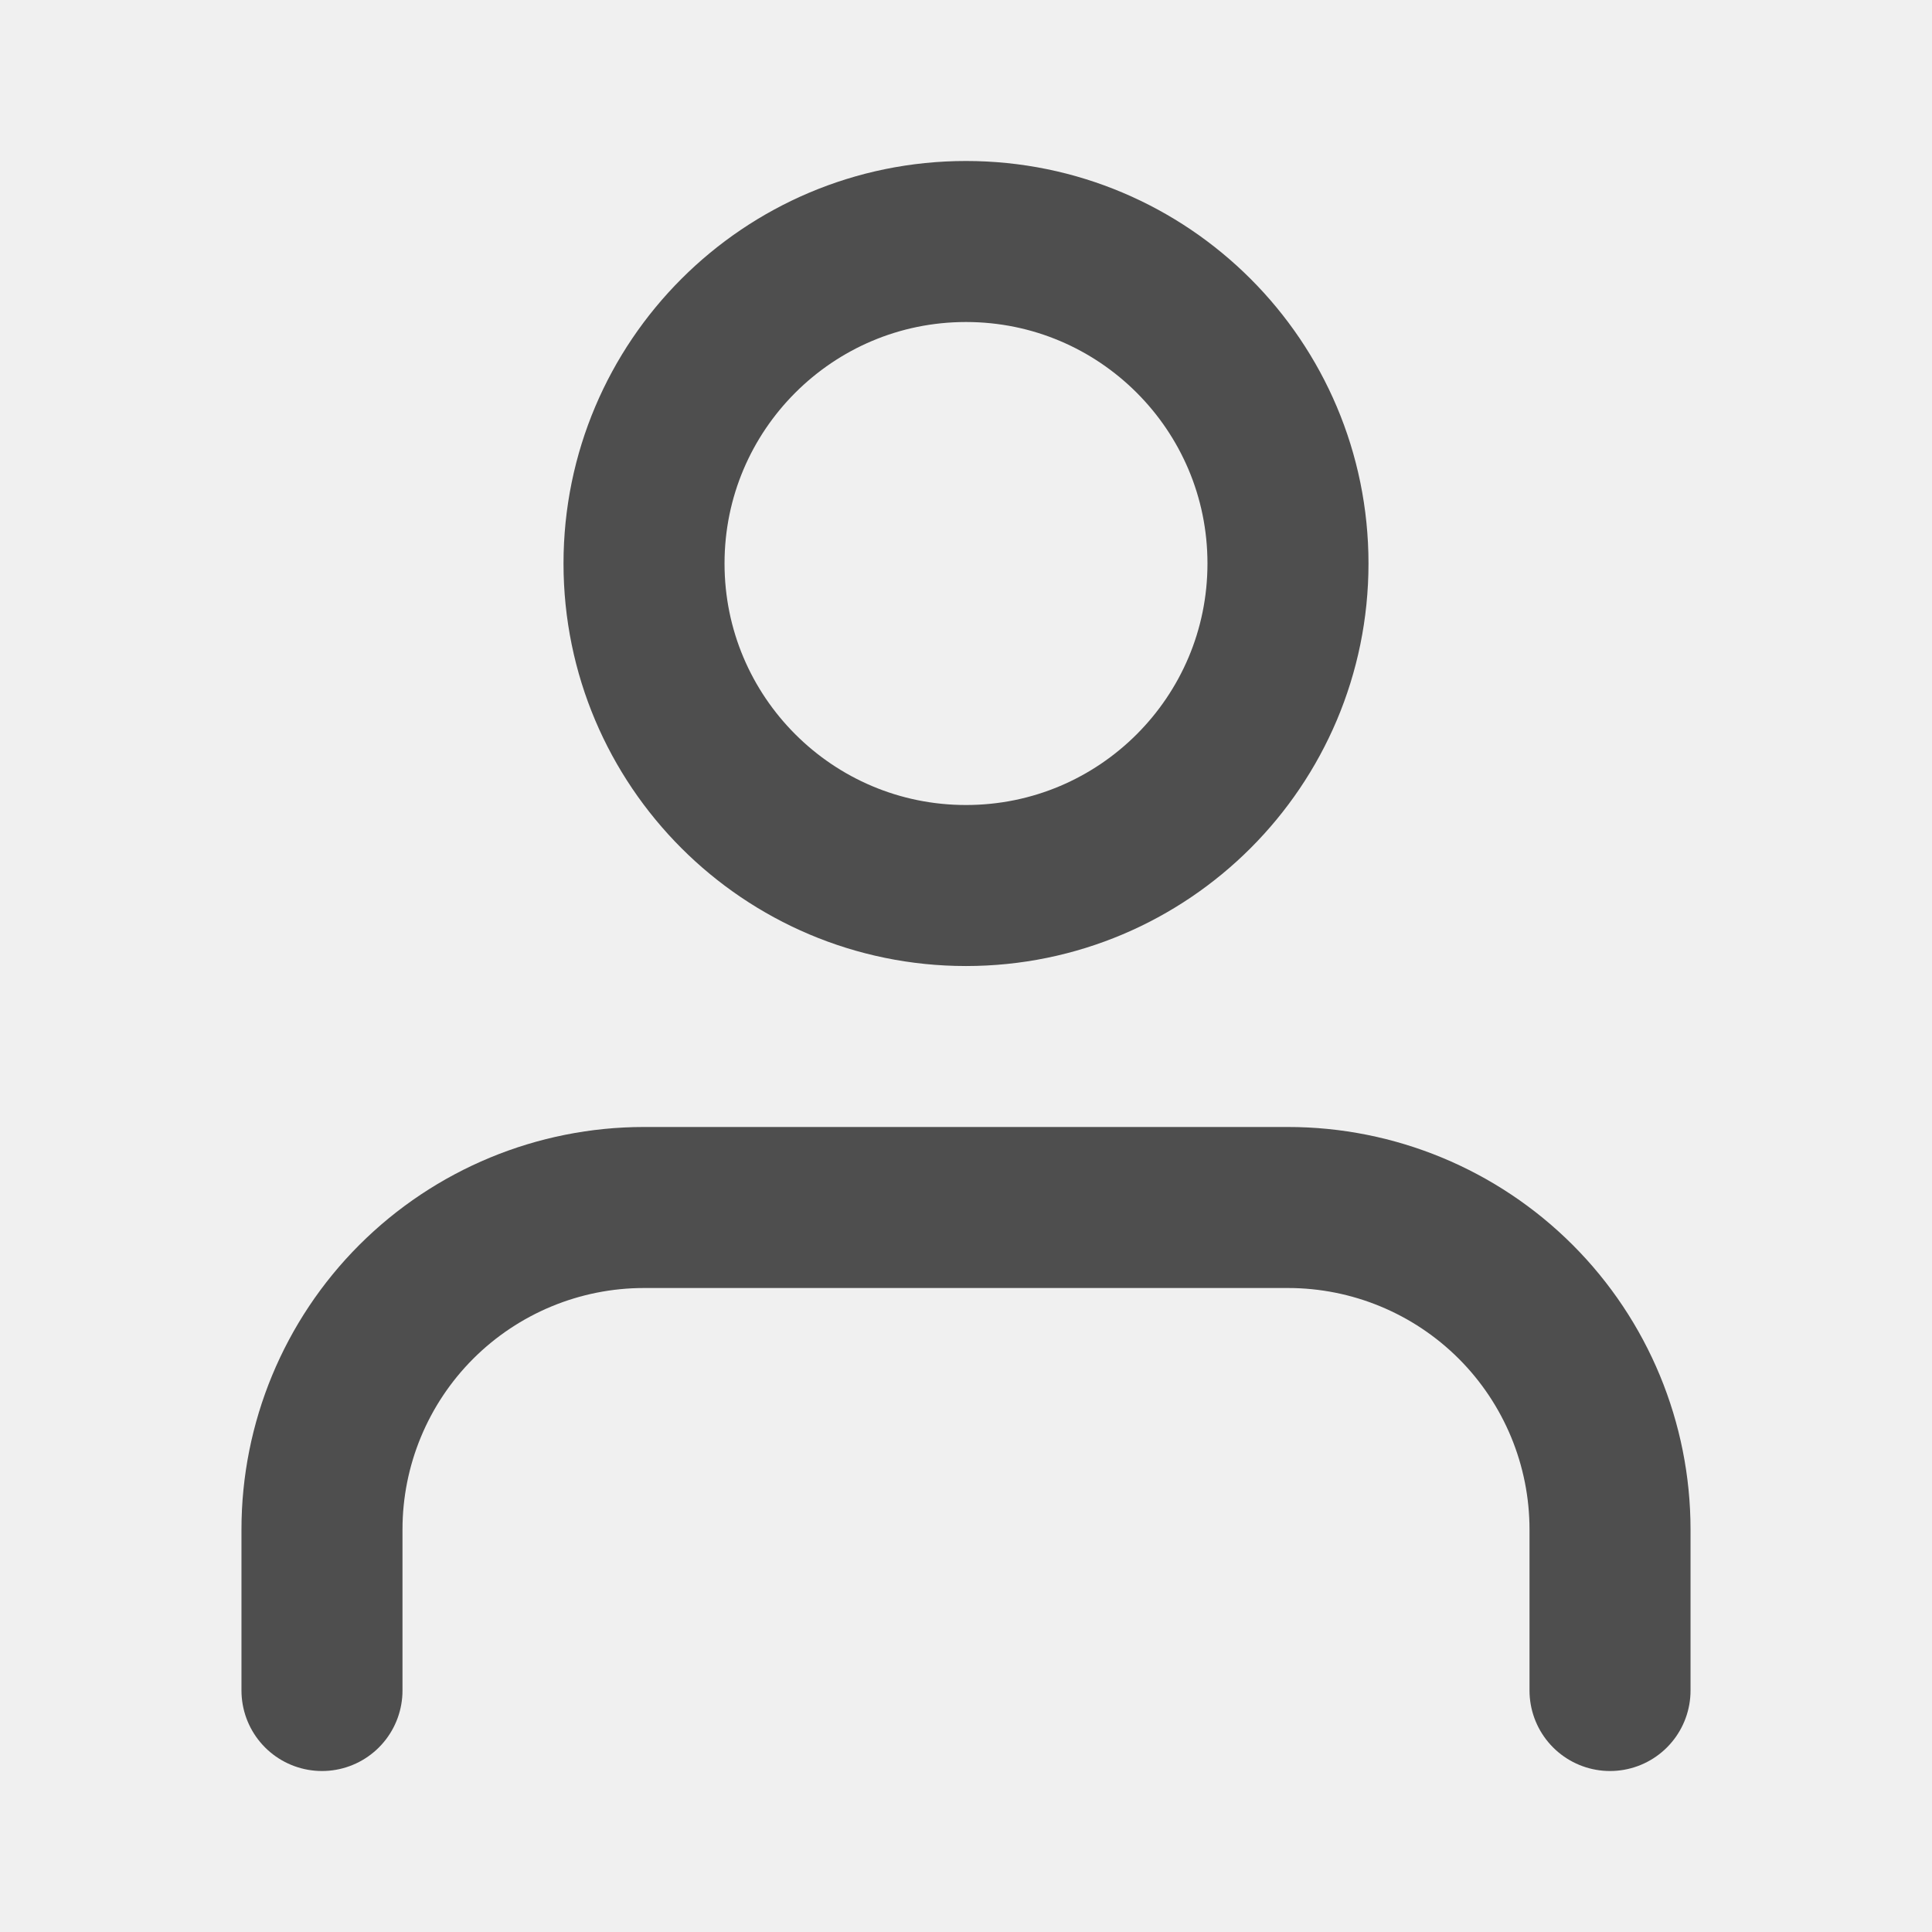
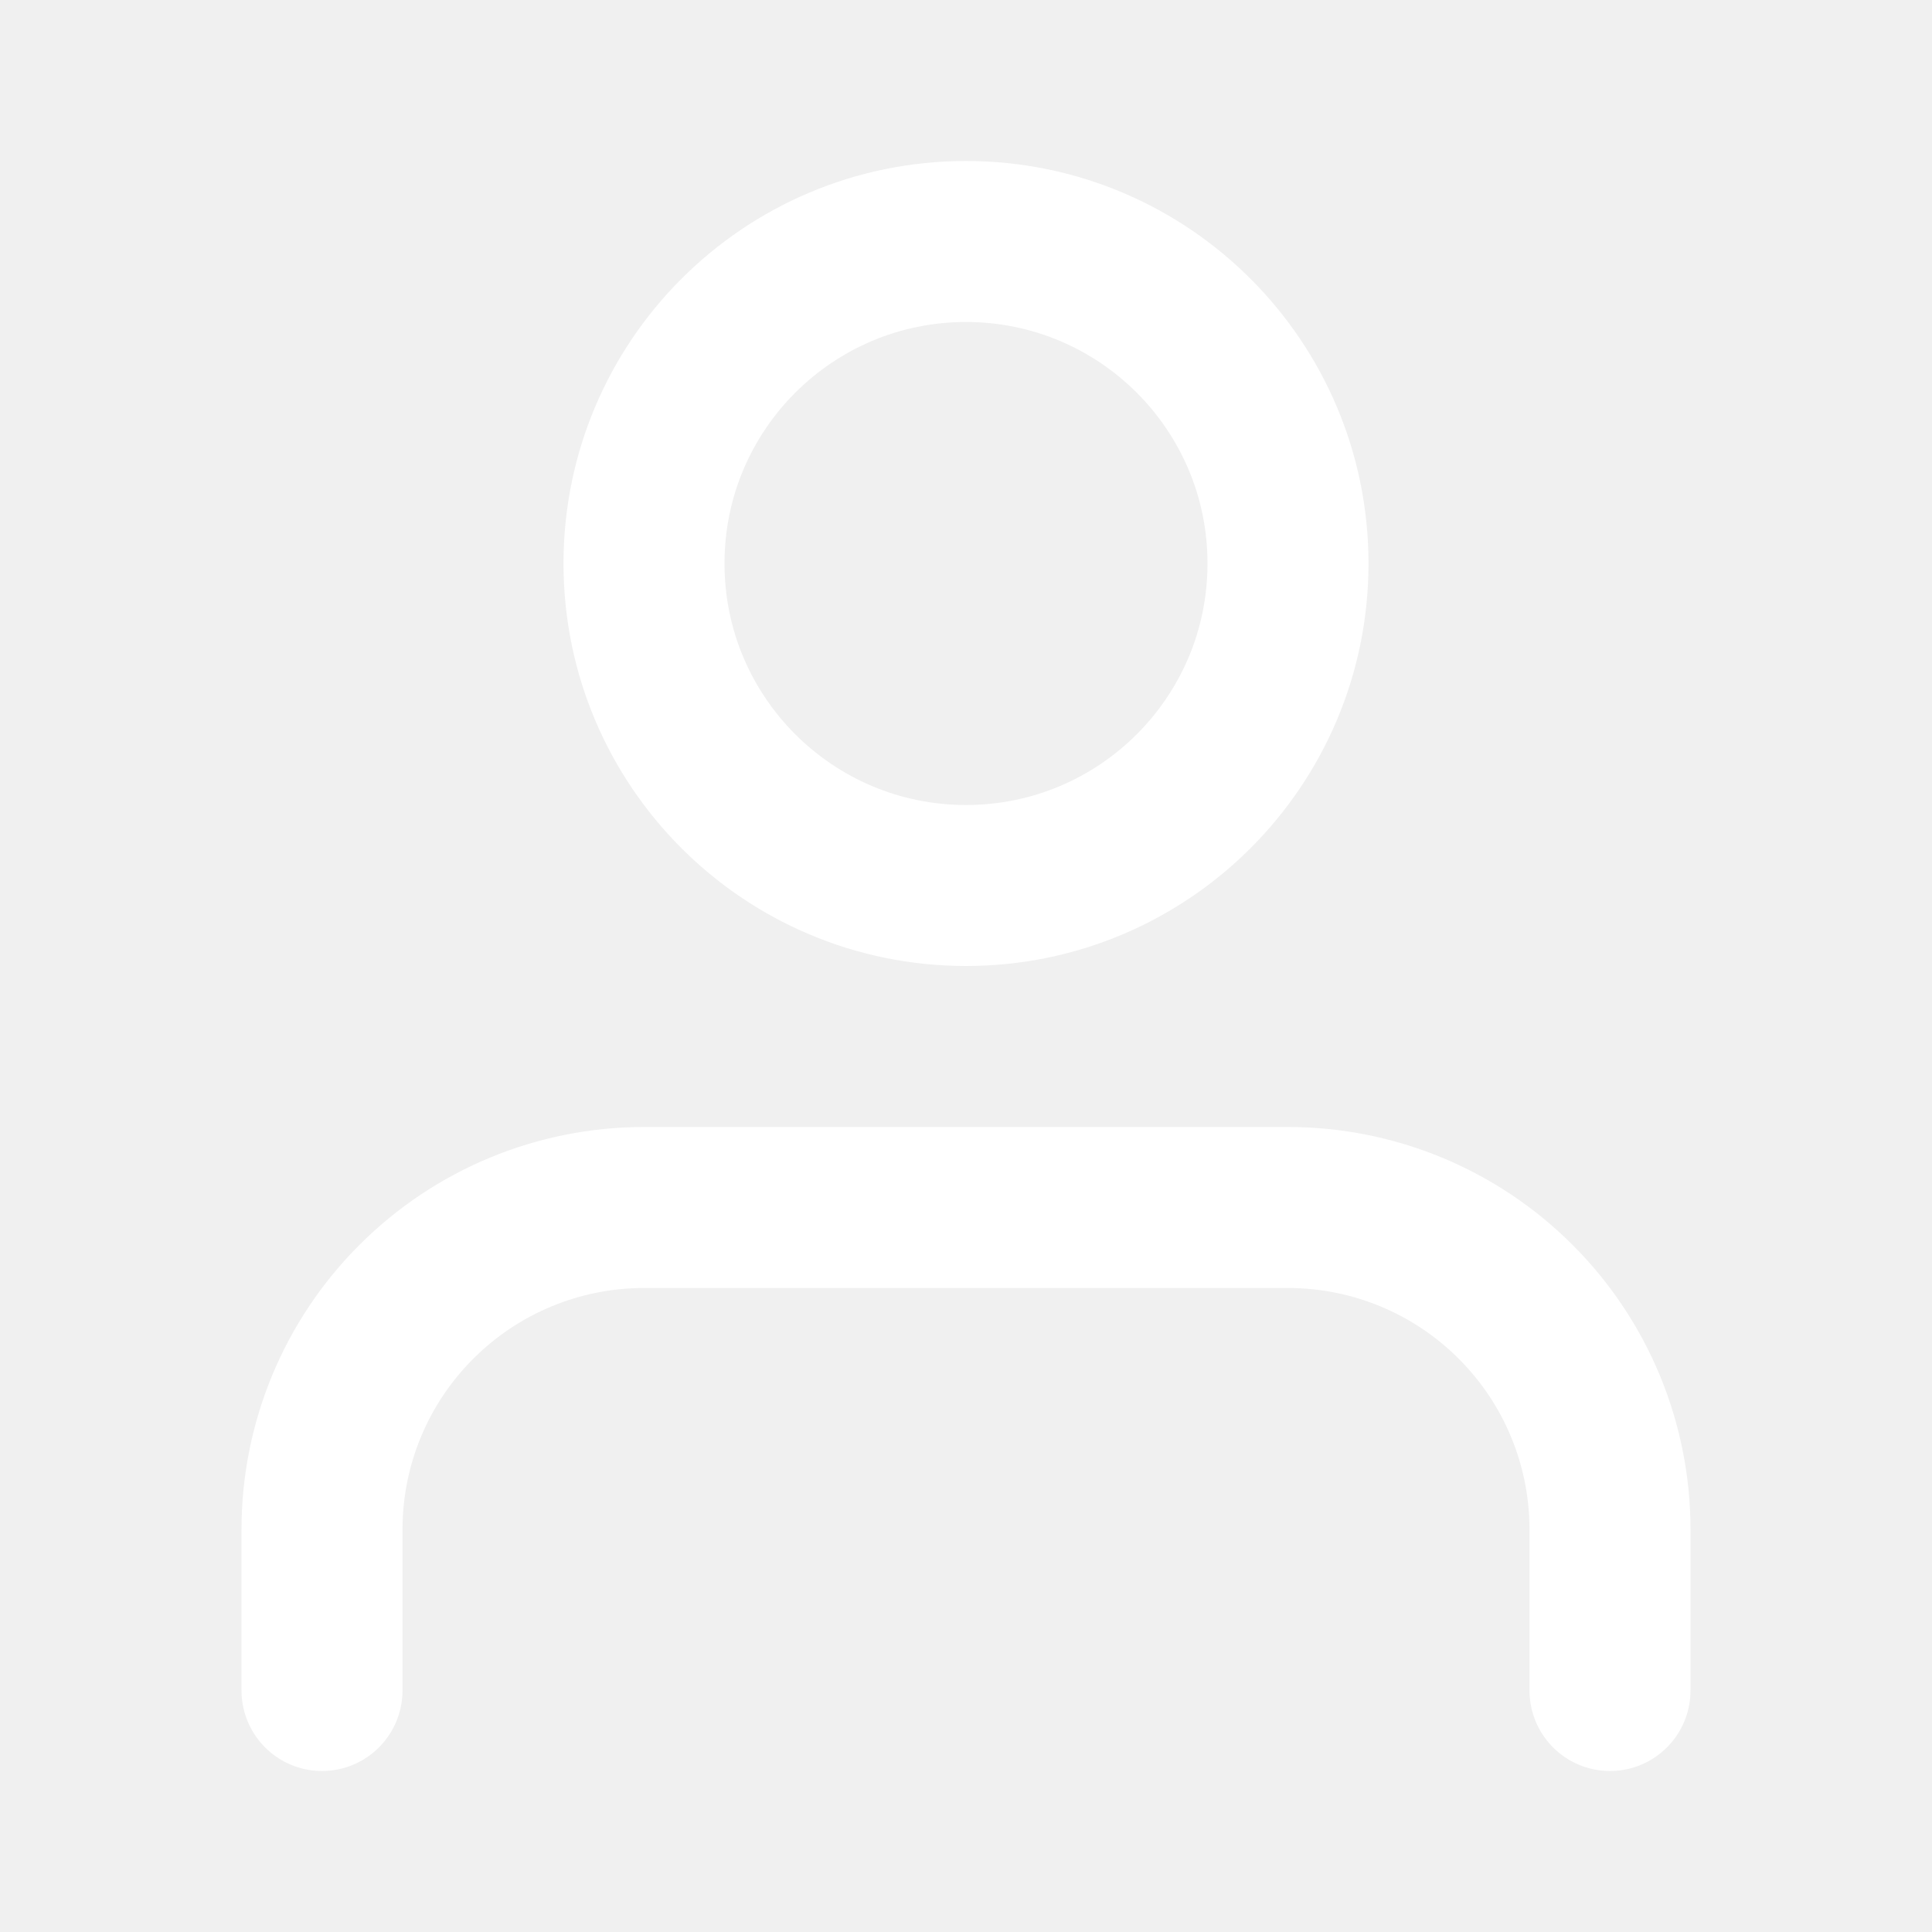
- <svg xmlns="http://www.w3.org/2000/svg" width="32" height="32" viewBox="0 0 32 32" fill="none">
-   <path d="M26.667 28V25.333C26.667 23.919 26.105 22.562 25.105 21.562C24.104 20.562 22.748 20 21.333 20H10.667C9.252 20 7.896 20.562 6.895 21.562C5.895 22.562 5.333 23.919 5.333 25.333V28" stroke="#4E4E4E" stroke-width="2.667" stroke-linecap="round" stroke-linejoin="round" />
-   <path d="M16 14.667C18.945 14.667 21.333 12.279 21.333 9.333C21.333 6.388 18.945 4 16 4C13.055 4 10.667 6.388 10.667 9.333C10.667 12.279 13.055 14.667 16 14.667Z" stroke="#4E4E4E" stroke-width="2.667" stroke-linecap="round" stroke-linejoin="round" />
+ <svg xmlns="http://www.w3.org/2000/svg" width="18" height="18" viewBox="0 0 18 18" fill="none">
+   <path d="M15 15.75V14.25C15 13.454 14.684 12.691 14.121 12.129C13.559 11.566 12.796 11.25 12 11.25H6C5.204 11.25 4.441 11.566 3.879 12.129C3.316 12.691 3 13.454 3 14.25V15.75" stroke="white" stroke-width="1.5" stroke-linecap="round" stroke-linejoin="round" />
+   <path d="M9 8.25C10.657 8.25 12 6.907 12 5.25C12 3.593 10.657 2.25 9 2.25C7.343 2.25 6 3.593 6 5.25C6 6.907 7.343 8.25 9 8.25Z" stroke="white" stroke-width="1.5" stroke-linecap="round" stroke-linejoin="round" />
</svg>
